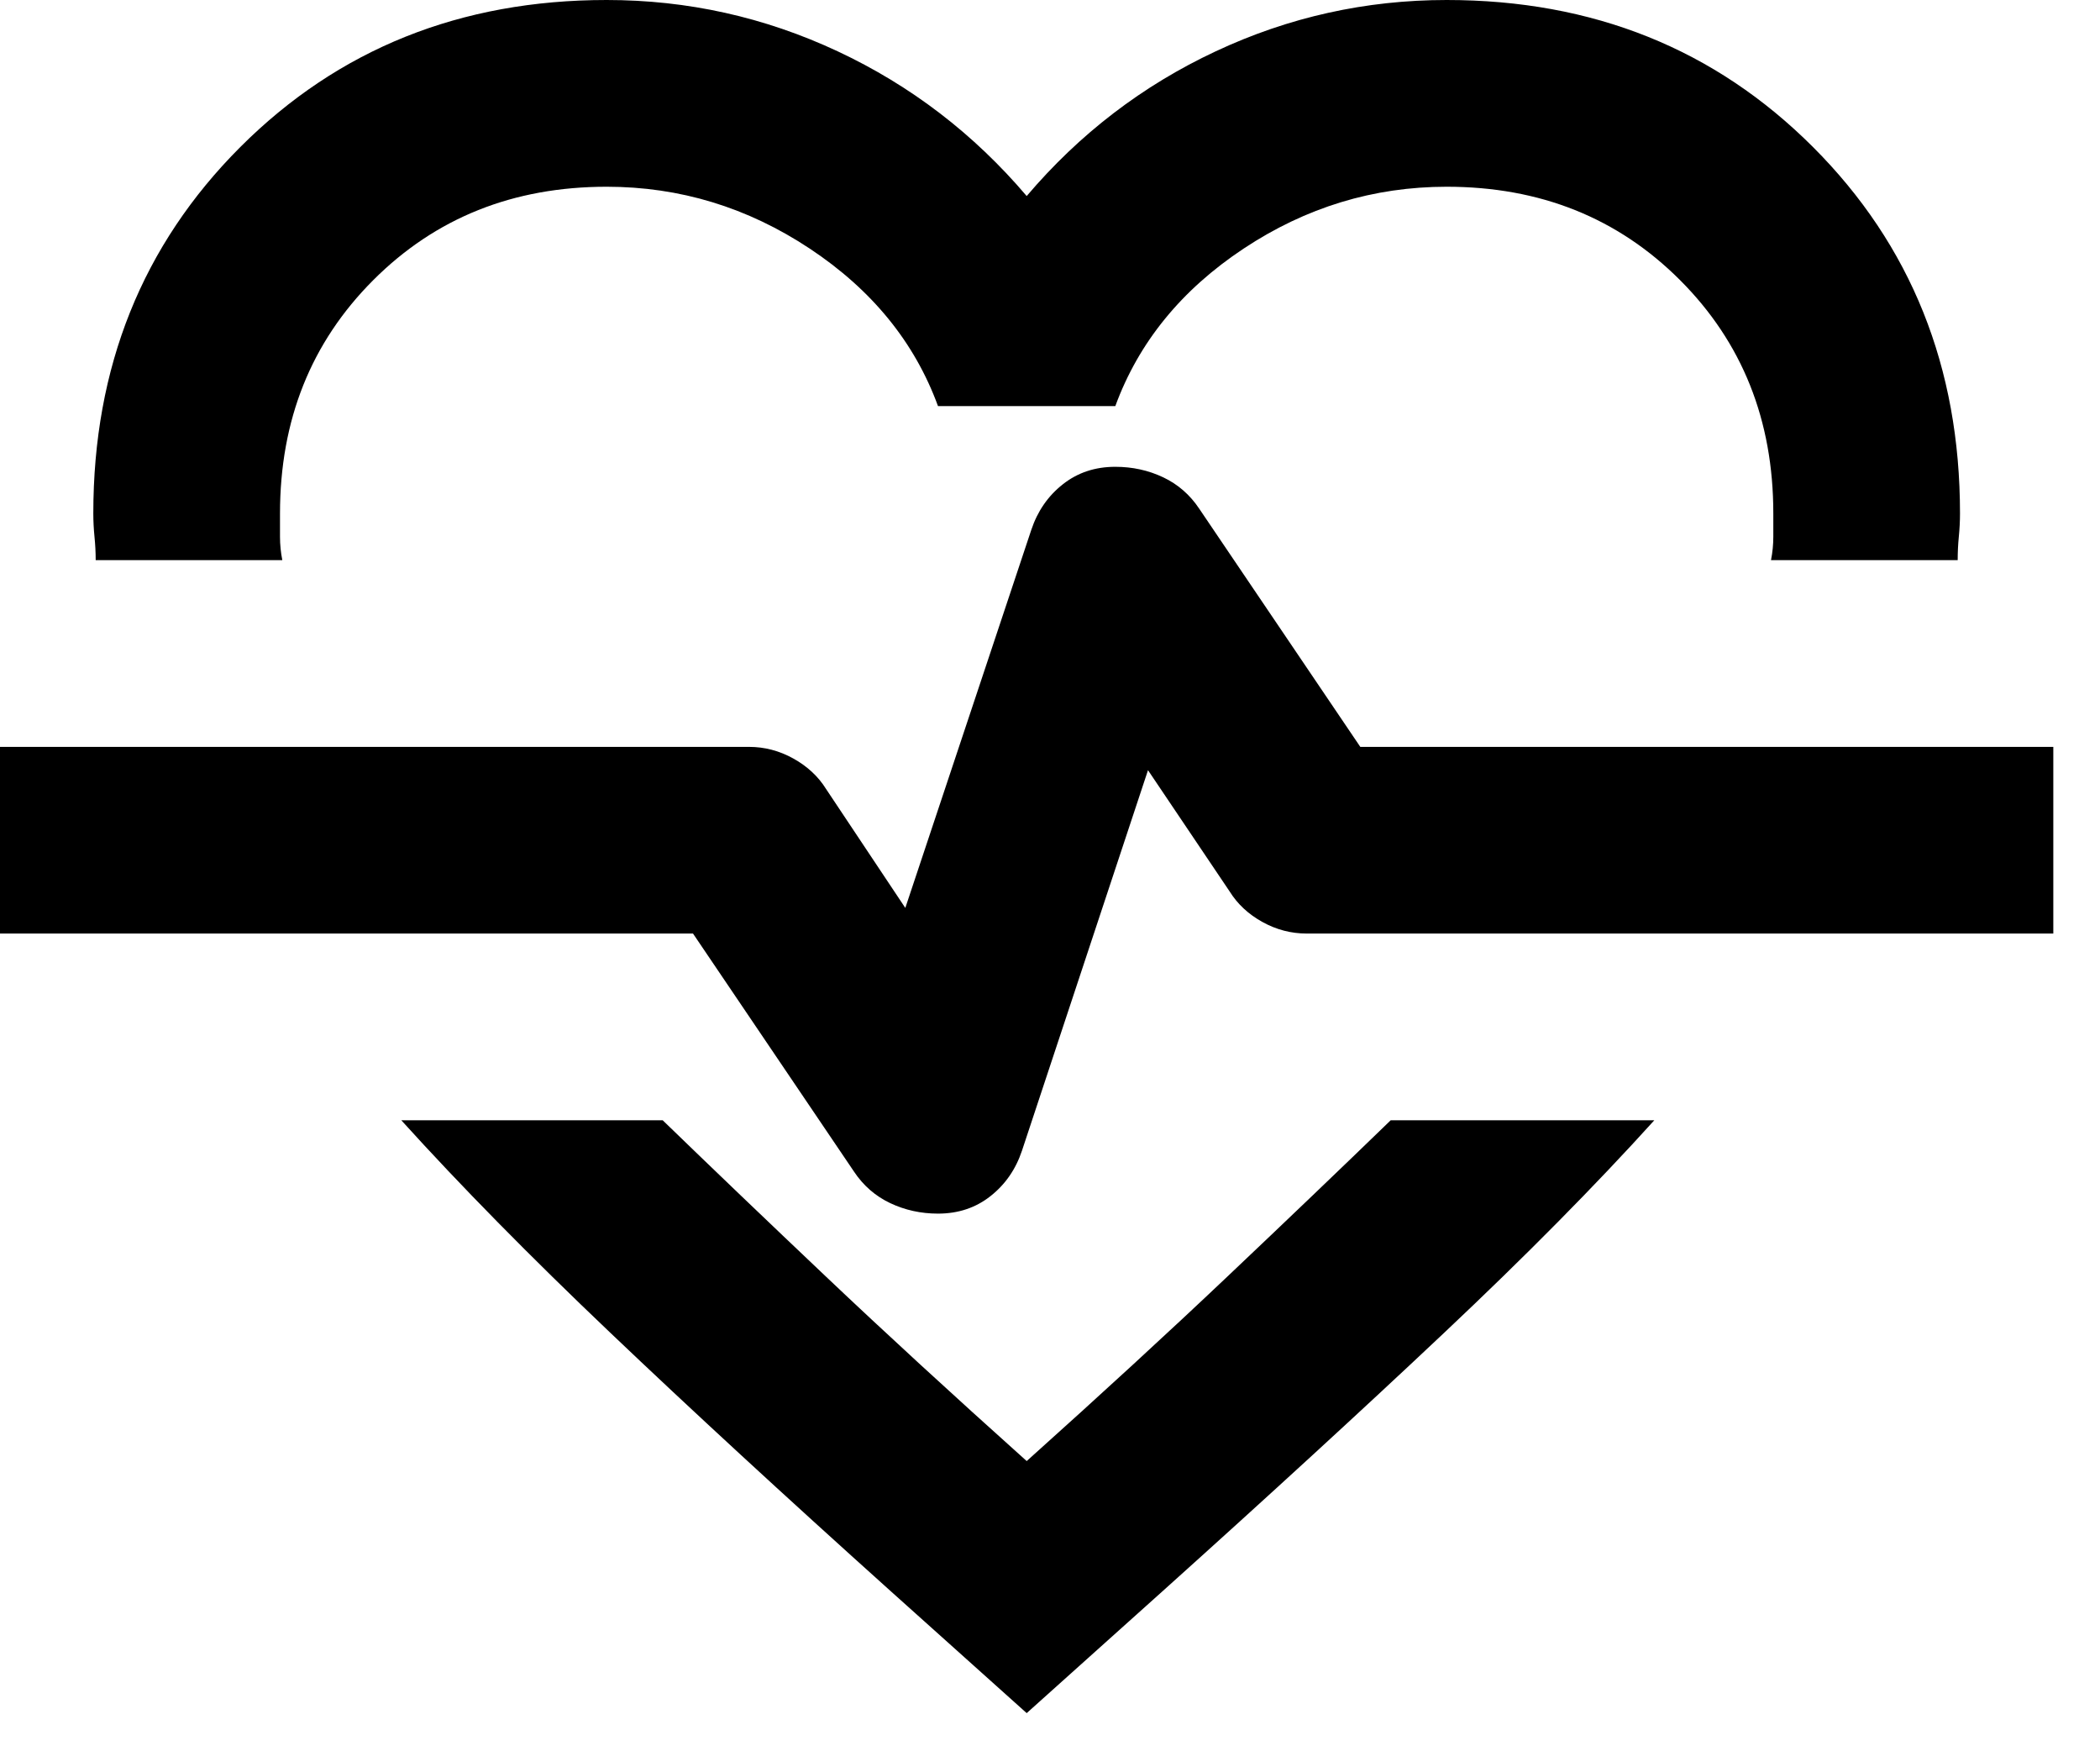
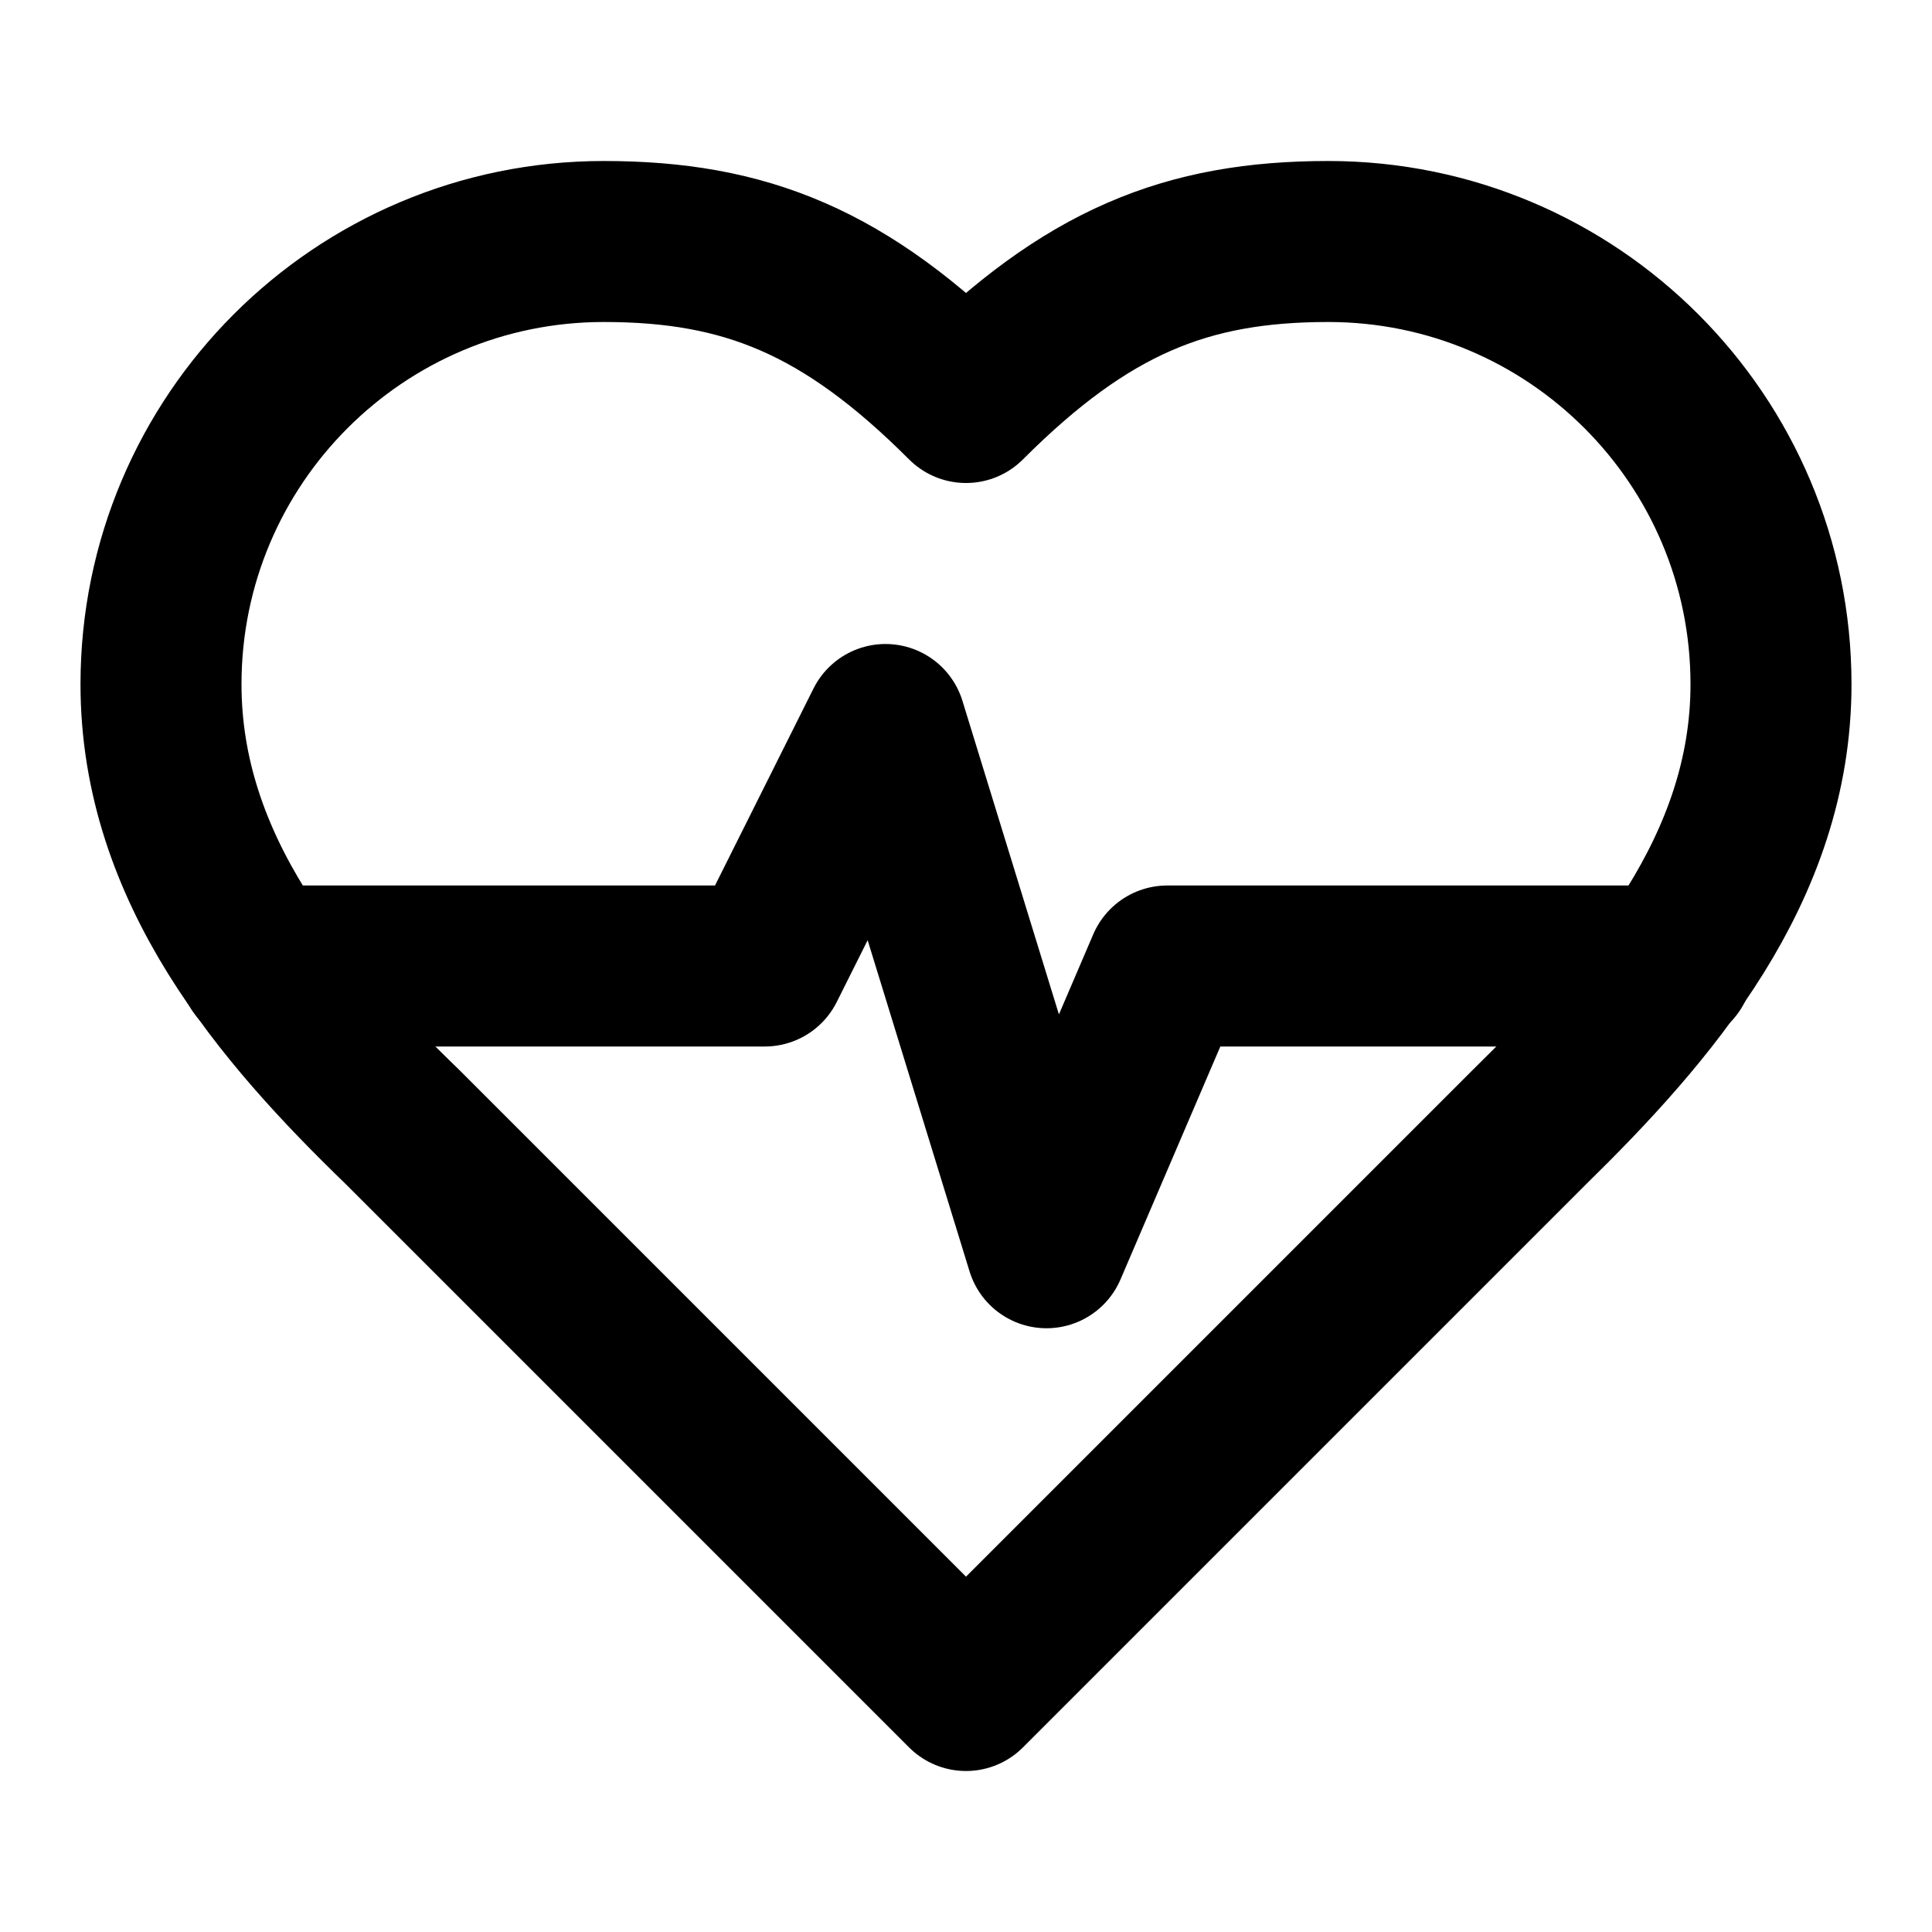
- <svg xmlns="http://www.w3.org/2000/svg" width="30" height="25" viewBox="0 0 30 25" fill="none">
-   <path d="M8.667 0C9.822 0 10.922 0.244 11.967 0.733C13.011 1.222 13.911 1.911 14.667 2.8C15.422 1.911 16.322 1.222 17.367 0.733C18.411 0.244 19.511 0 20.667 0C22.756 0 24.5 0.7 25.9 2.1C27.3 3.5 28 5.244 28 7.333C28 7.444 27.994 7.556 27.983 7.667C27.972 7.778 27.967 7.889 27.967 8H25.3C25.322 7.889 25.333 7.778 25.333 7.667C25.333 7.556 25.333 7.444 25.333 7.333C25.333 6 24.889 4.889 24 4C23.111 3.111 22 2.667 20.667 2.667C19.622 2.667 18.656 2.961 17.767 3.55C16.878 4.139 16.267 4.889 15.933 5.8H13.4C13.067 4.889 12.456 4.139 11.567 3.55C10.678 2.961 9.711 2.667 8.667 2.667C7.333 2.667 6.222 3.111 5.333 4C4.444 4.889 4 6 4 7.333C4 7.444 4 7.556 4 7.667C4 7.778 4.011 7.889 4.033 8H1.367C1.367 7.889 1.361 7.778 1.35 7.667C1.339 7.556 1.333 7.444 1.333 7.333C1.333 5.244 2.033 3.5 3.433 2.1C4.833 0.7 6.578 0 8.667 0ZM5.733 16H9.467C10.178 16.689 10.956 17.433 11.8 18.233C12.644 19.033 13.6 19.911 14.667 20.867C15.733 19.911 16.689 19.033 17.533 18.233C18.378 17.433 19.156 16.689 19.867 16H23.633C22.789 16.933 21.789 17.944 20.633 19.033C19.478 20.122 18.133 21.356 16.6 22.733L14.667 24.467L12.733 22.733C11.2 21.356 9.861 20.122 8.717 19.033C7.572 17.944 6.578 16.933 5.733 16ZM13.4 17.333C13.689 17.333 13.939 17.25 14.15 17.083C14.361 16.917 14.511 16.7 14.6 16.433L16.4 11L17.567 12.733C17.678 12.911 17.833 13.056 18.033 13.167C18.233 13.278 18.444 13.333 18.667 13.333H29.333V10.667H19.433L17.133 7.267C17 7.067 16.828 6.917 16.617 6.817C16.406 6.717 16.178 6.667 15.933 6.667C15.644 6.667 15.394 6.75 15.183 6.917C14.972 7.083 14.822 7.3 14.733 7.567L12.933 12.967L11.8 11.267C11.689 11.089 11.533 10.944 11.333 10.833C11.133 10.722 10.922 10.667 10.7 10.667H0V13.333H9.9L12.2 16.733C12.333 16.933 12.506 17.083 12.717 17.183C12.928 17.283 13.156 17.333 13.4 17.333Z" fill="currentColor" />
+ <svg xmlns="http://www.w3.org/2000/svg" width="24" height="24" viewBox="0 0 24 24" fill="none" stroke="currentColor" stroke-width="2" stroke-linecap="round" stroke-linejoin="round">
+   <path d="M19 14c1.49-1.46 3-3.21 3-5.5A5.5 5.5 0 0 0 16.5 3c-1.76 0-3 .5-4.5 2-1.5-1.5-2.74-2-4.5-2A5.5 5.5 0 0 0 2 8.5c0 2.3 1.5 4.05 3 5.5l7 7Z" />
+   <path d="M3.22 12H9.5l1.5-3 2 6.5 1.5-3.5h6.28" />
</svg>
